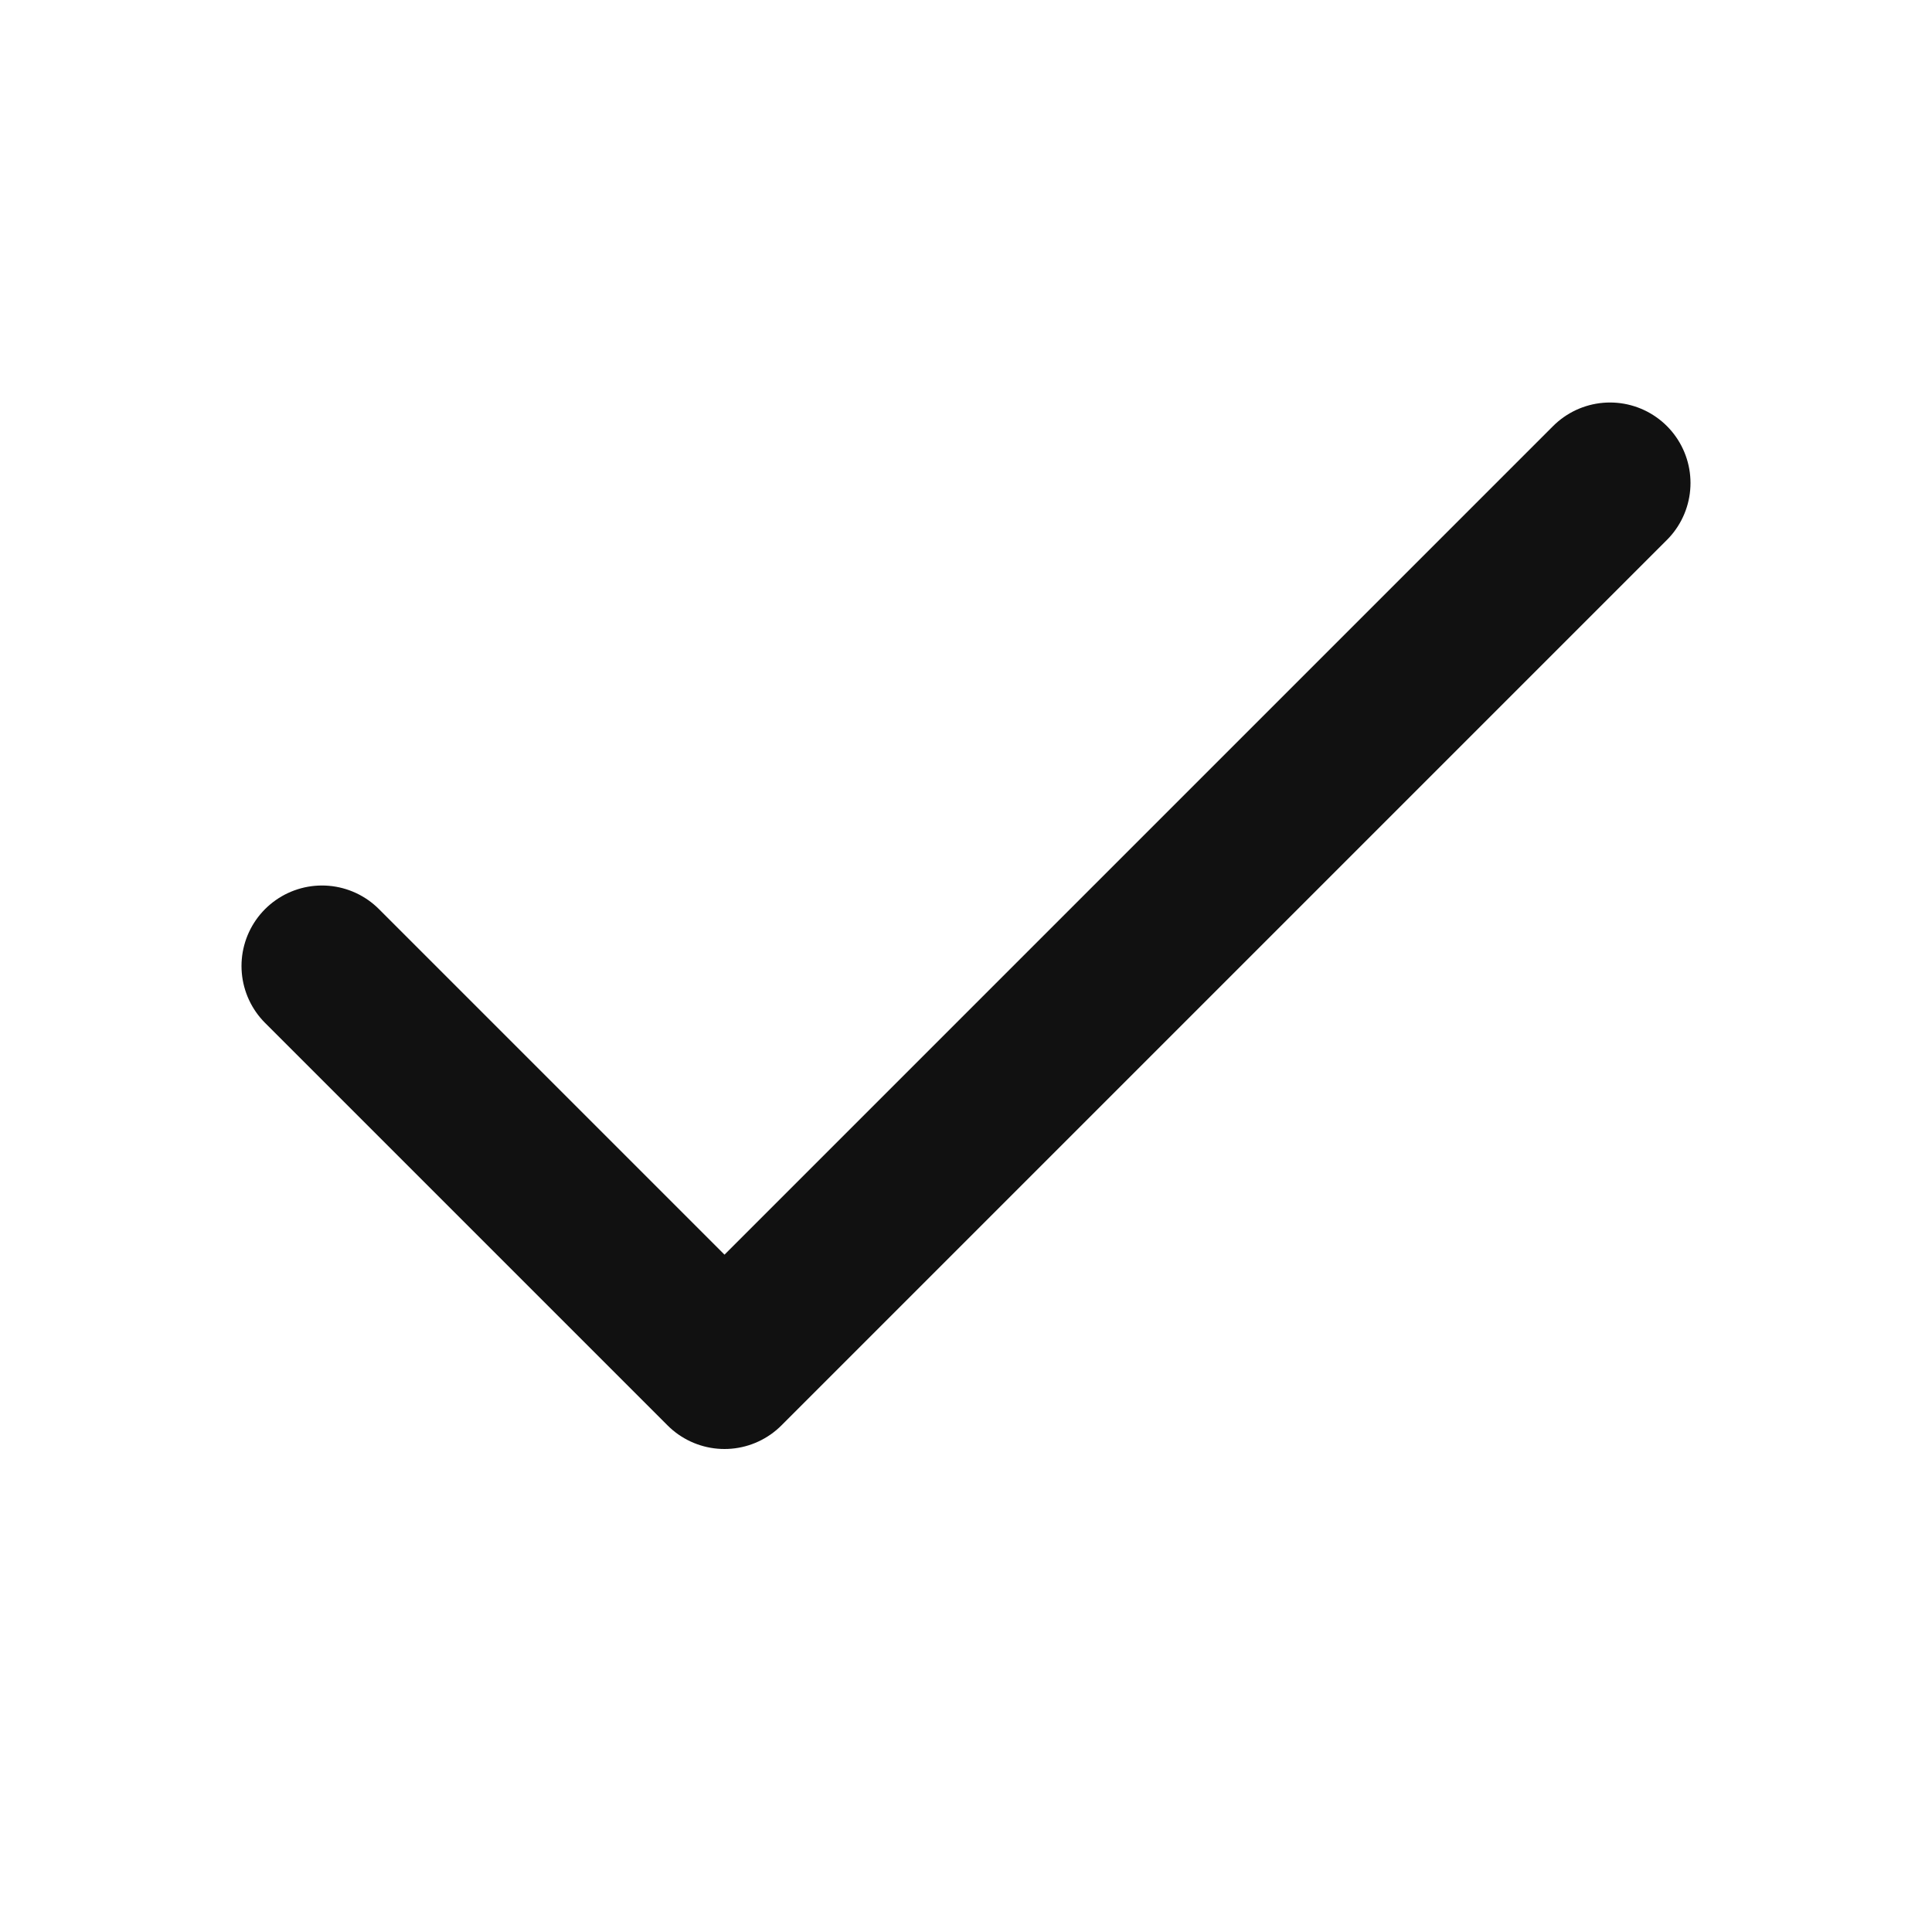
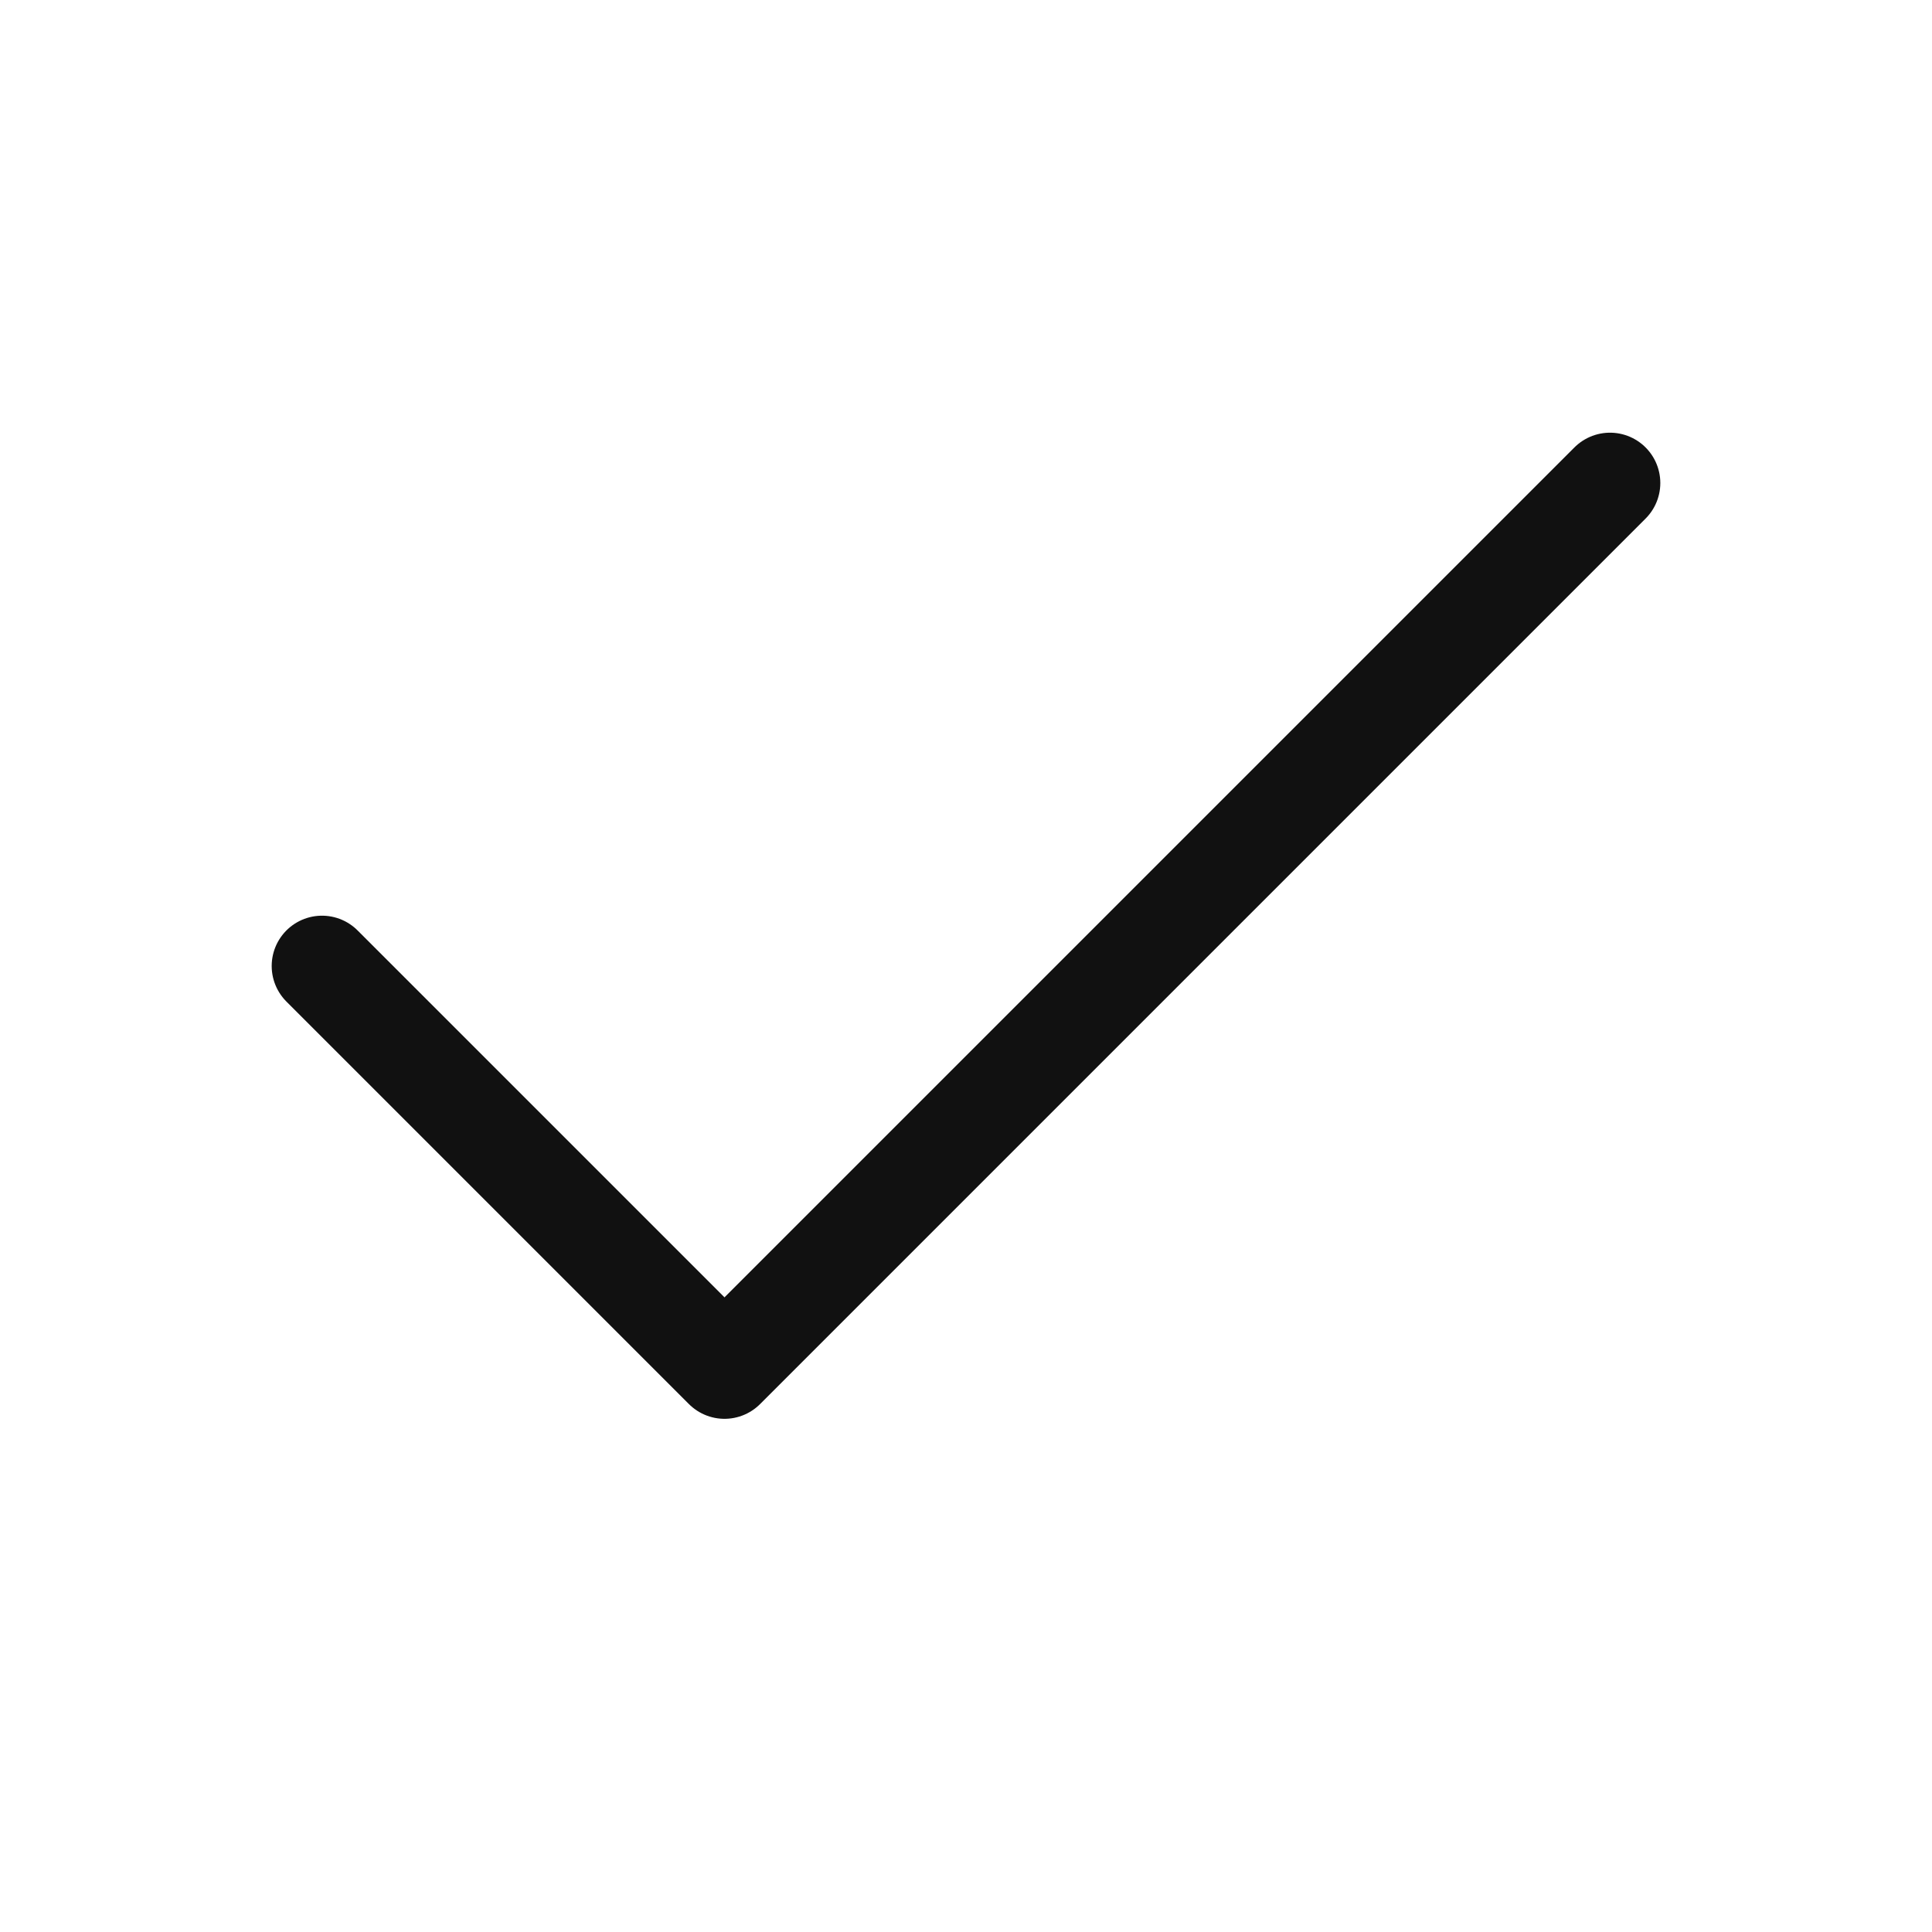
<svg xmlns="http://www.w3.org/2000/svg" viewBox="0 0 24 24" preserveAspectRatio="xMinYMid meet">
-   <g fill="none" stroke="#111" stroke-width="2" stroke-linecap="round" stroke-linejoin="round">
+   <g fill="none" stroke="#111" stroke-width="1.25" stroke-linecap="round" stroke-linejoin="round">
    <path d="M20 6 9 17l-5-5" />
  </g>
</svg>
